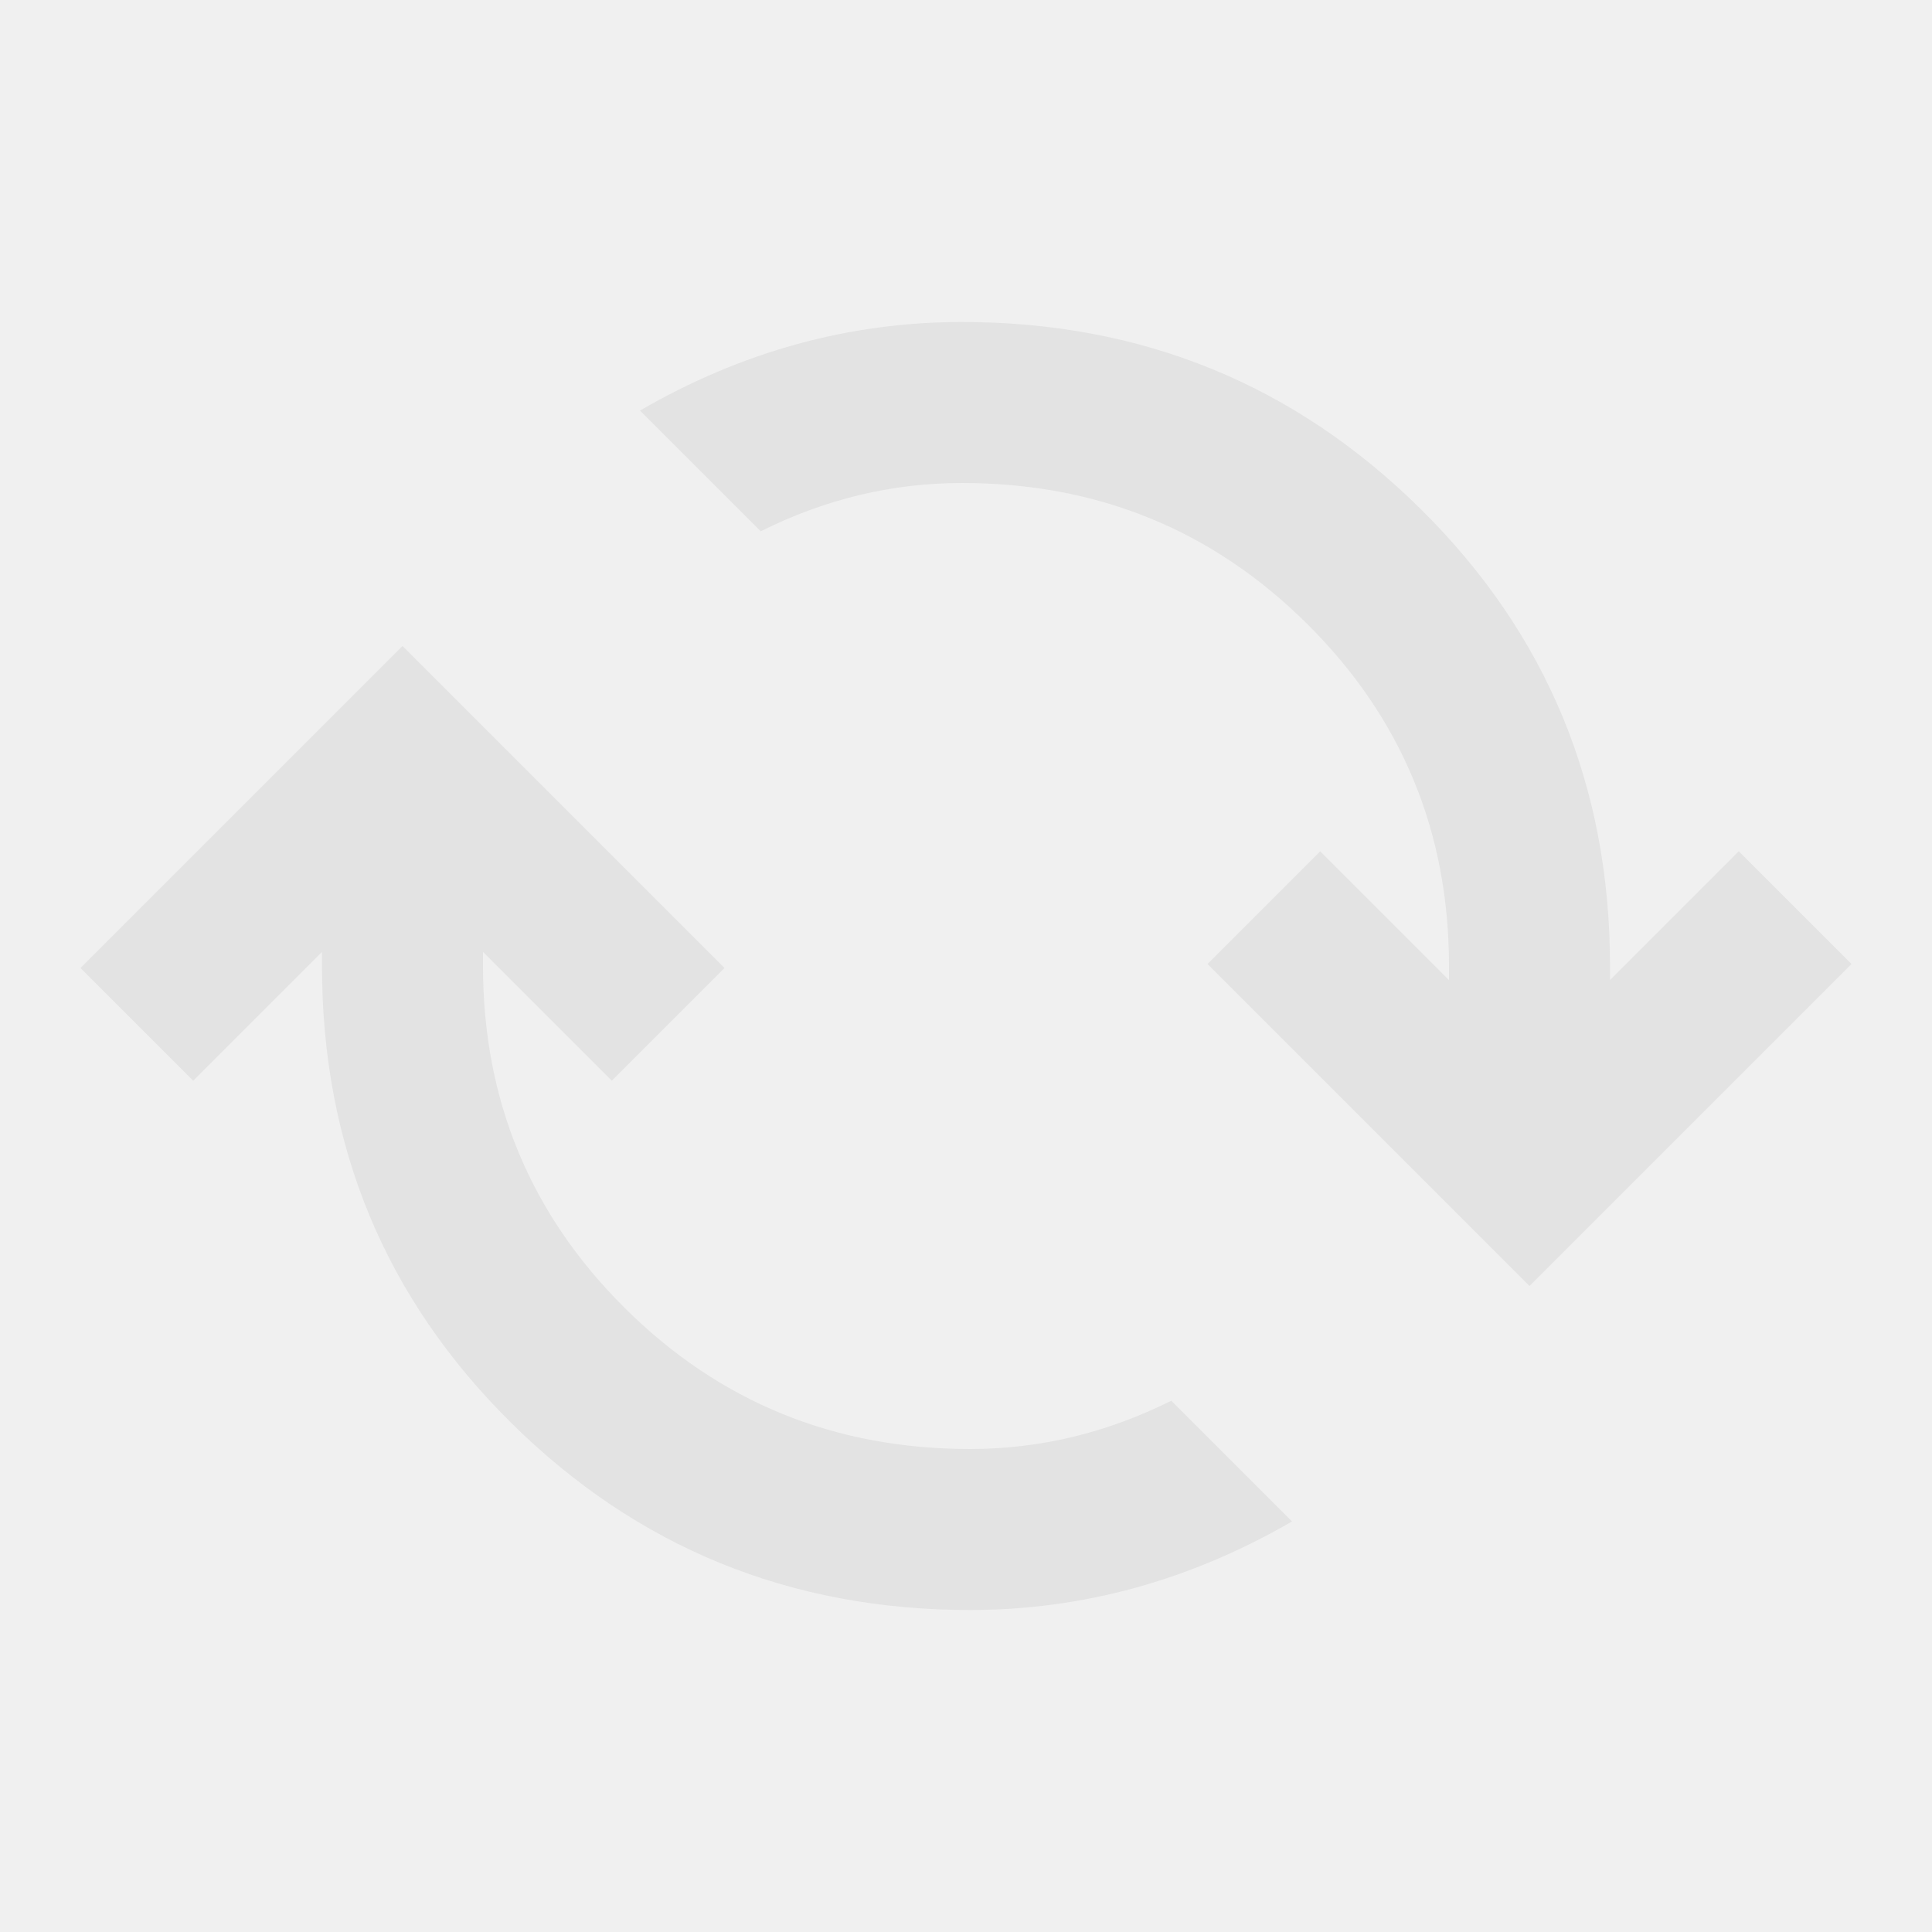
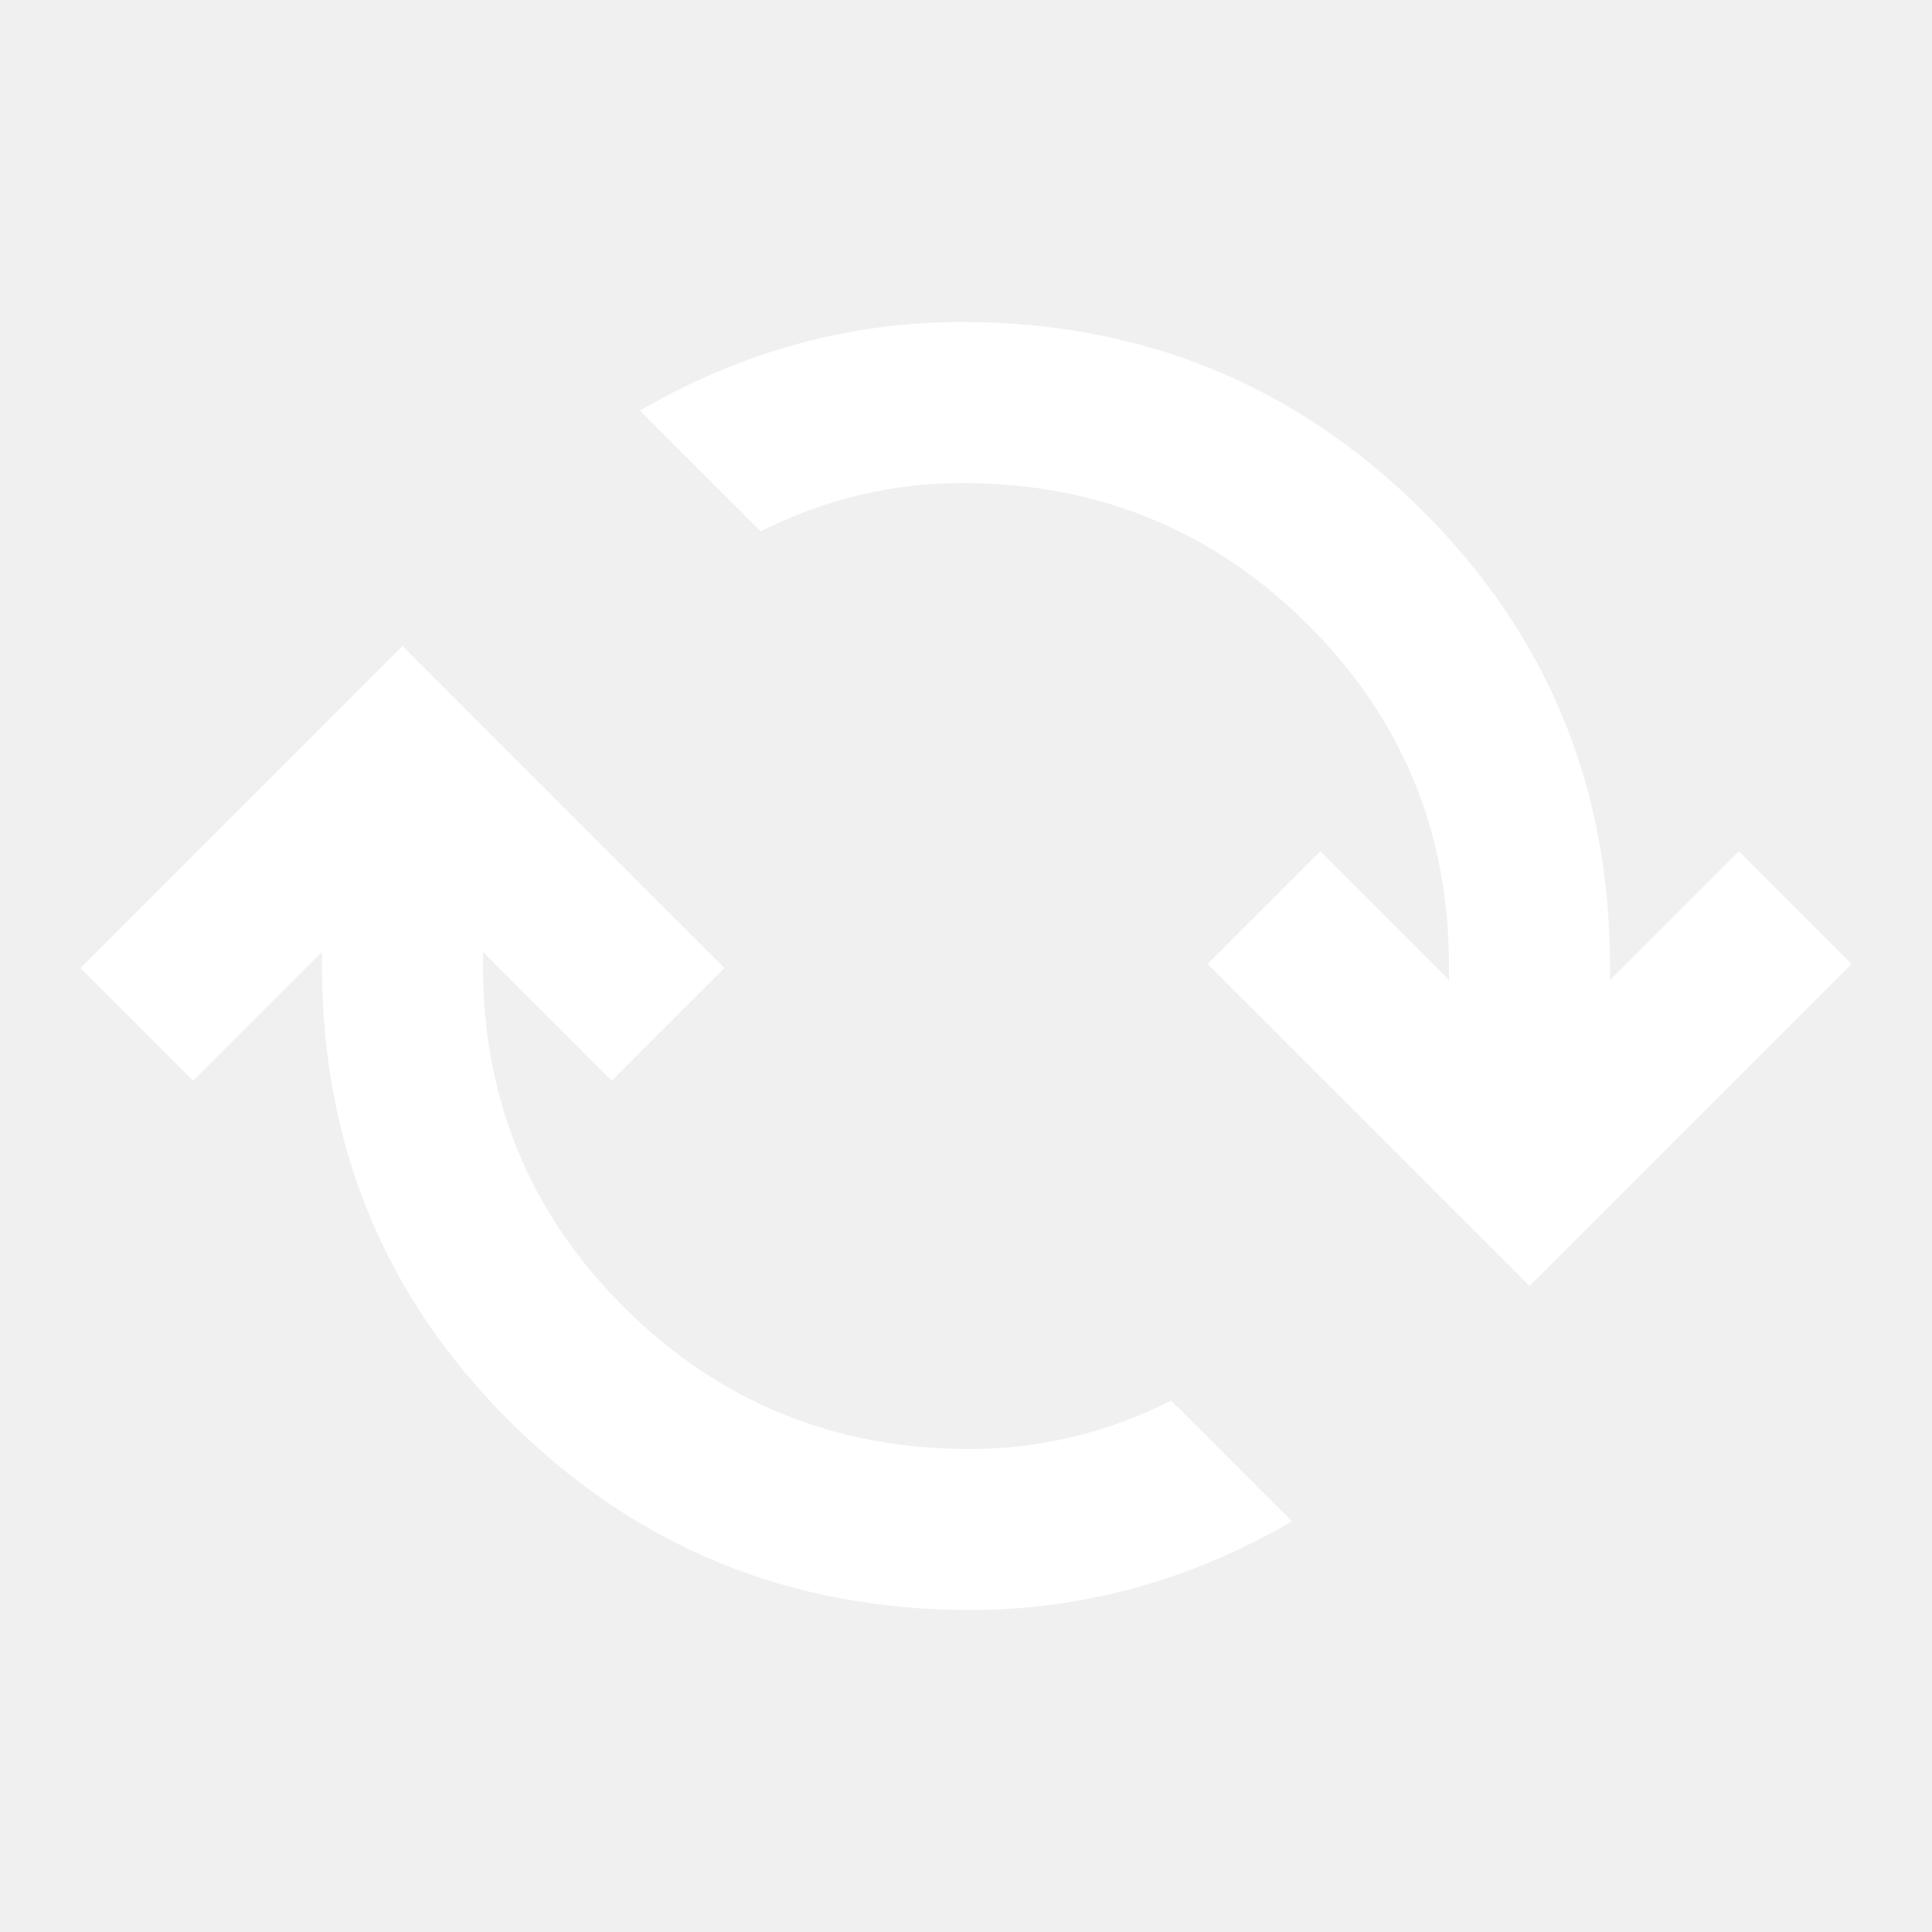
- <svg xmlns="http://www.w3.org/2000/svg" height="24px" viewBox="0 -960 960 960" width="24px" fill="#e3e3e3">
+ <svg xmlns="http://www.w3.org/2000/svg" height="24px" viewBox="0 -960 960 960" width="24px" fill="#FFFFFF">
  <path d="M482-160q-134 0-228-93t-94-227v-7l-64 64-56-56 160-160 160 160-56 56-64-64v7q0 100 70.5 170T482-240q26 0 51-6t49-18l60 60q-38 22-78 33t-82 11Zm278-161L600-481l56-56 64 64v-7q0-100-70.5-170T478-720q-26 0-51 6t-49 18l-60-60q38-22 78-33t82-11q134 0 228 93t94 227v7l64-64 56 56-160 160Z" />
</svg>
